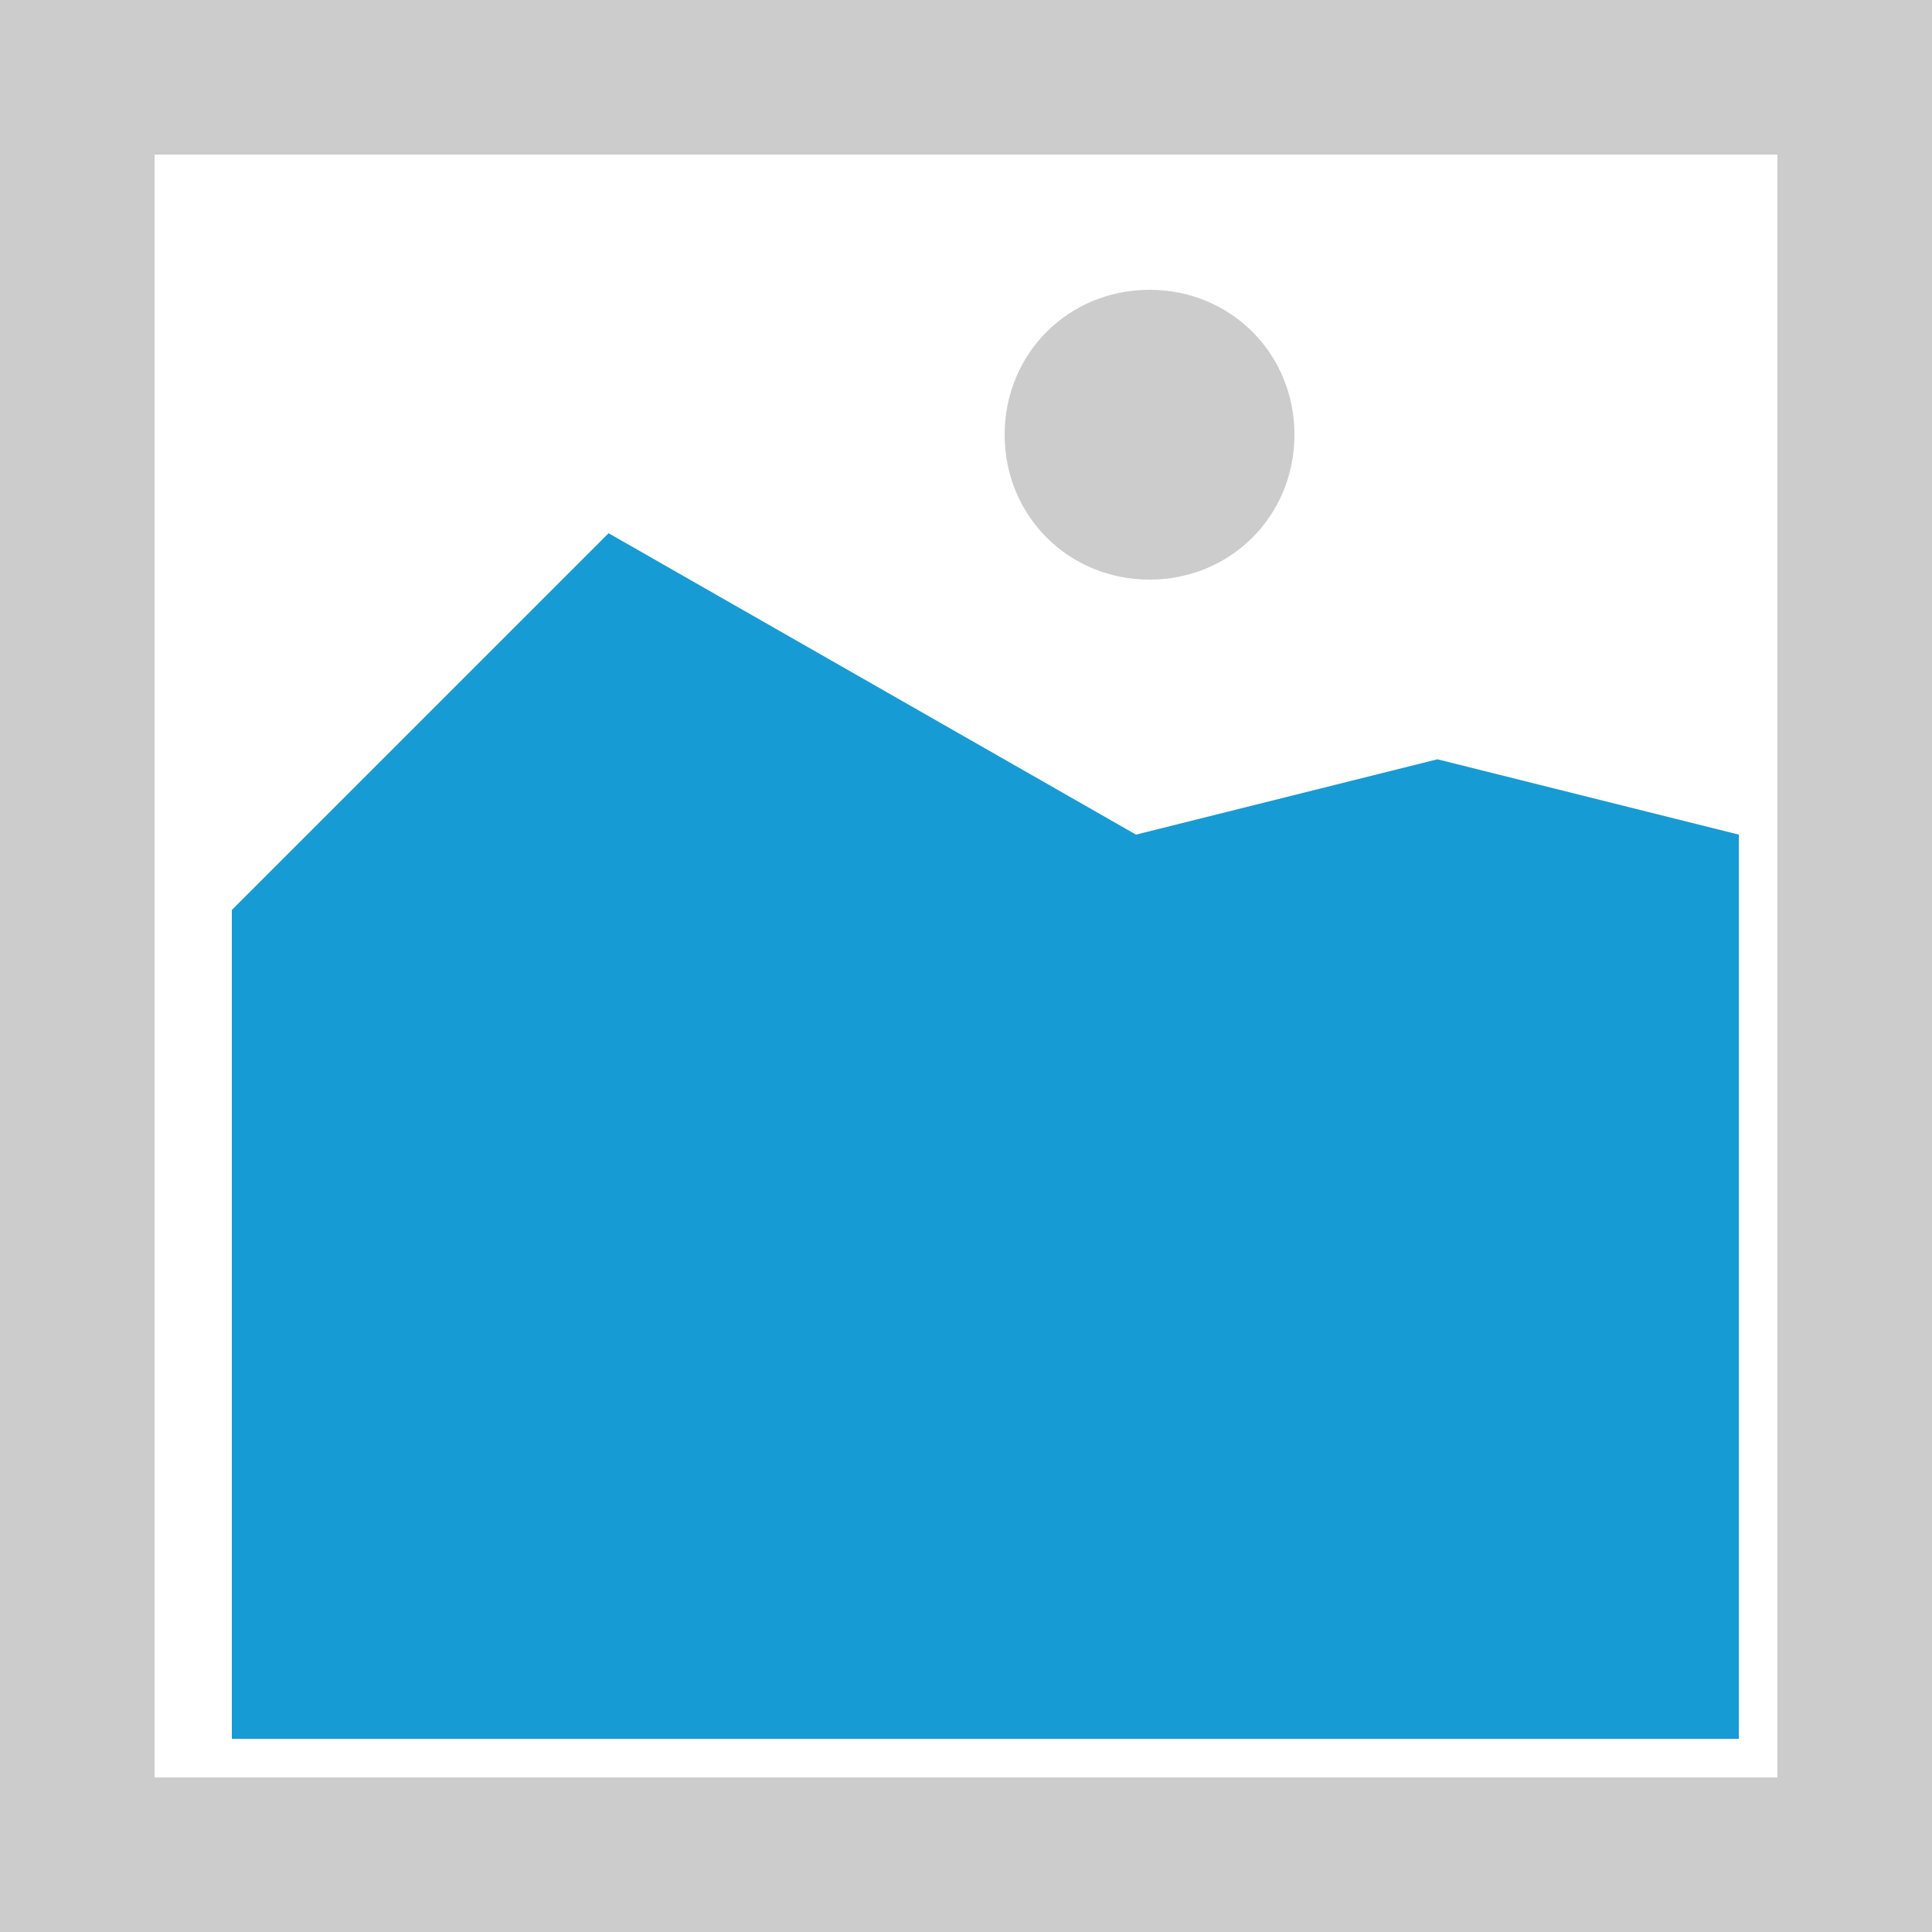
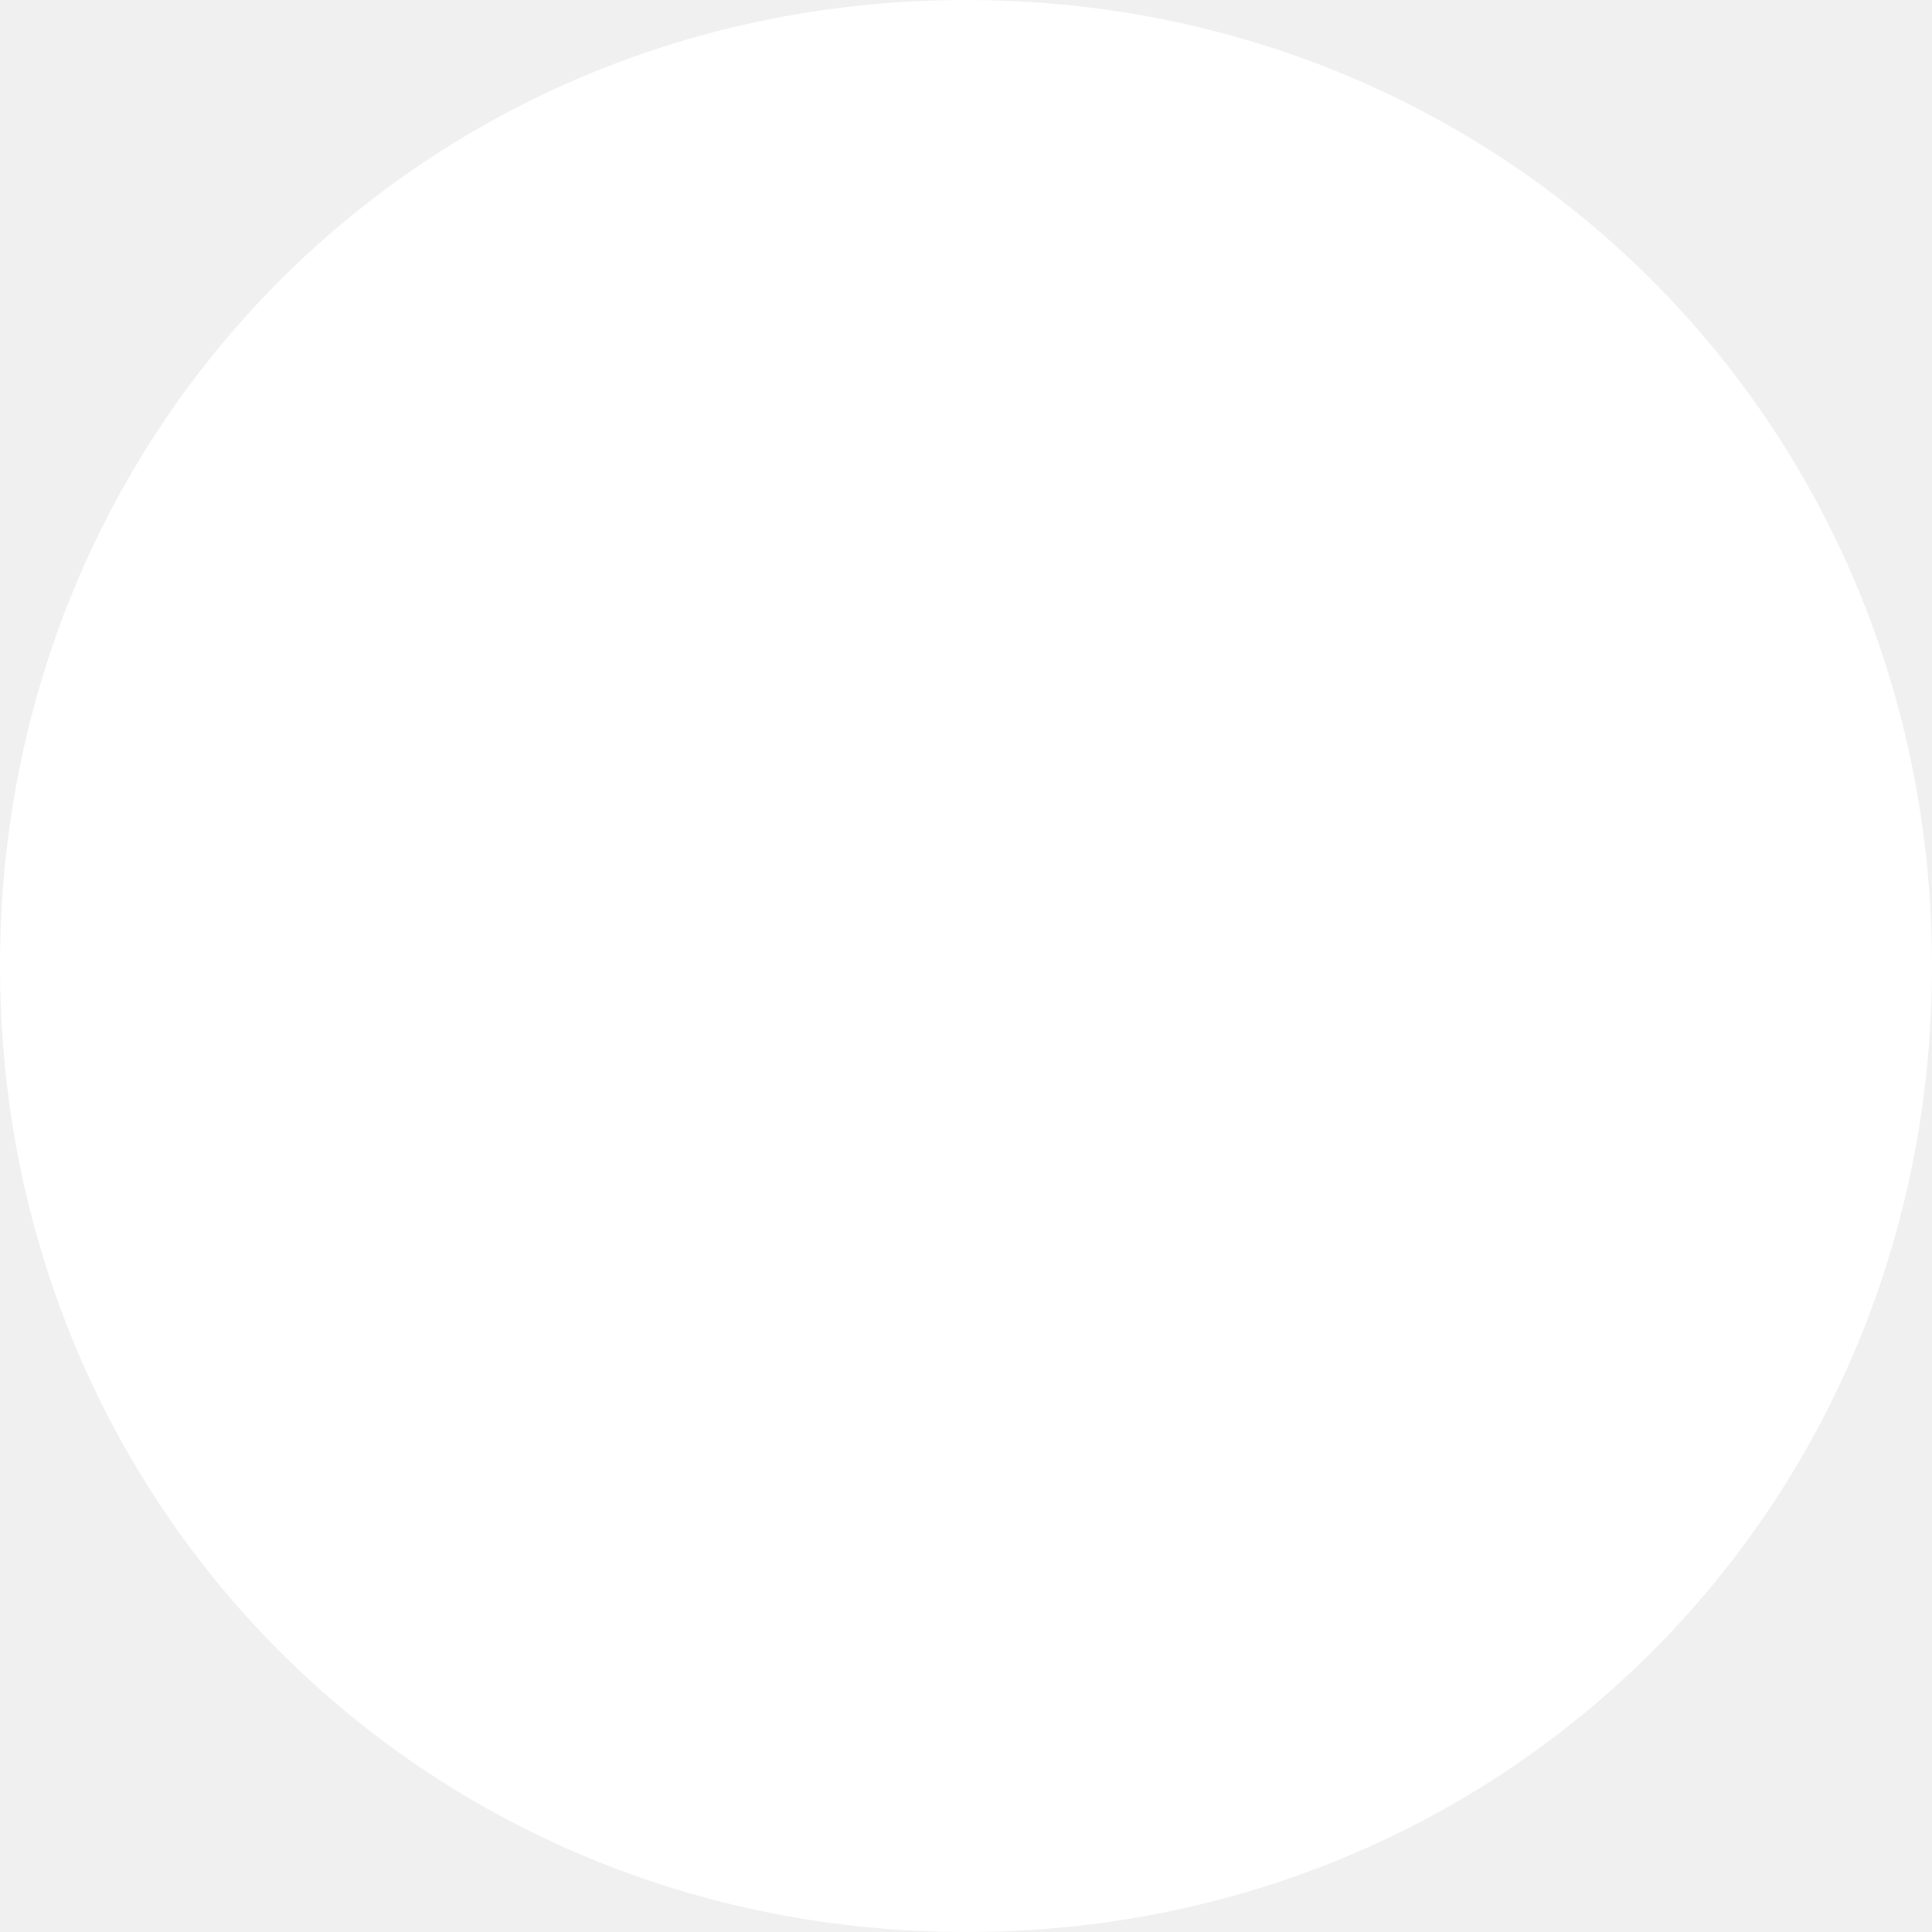
- <svg xmlns="http://www.w3.org/2000/svg" version="1.1" width="50px" height="50px">
-   <g transform="matrix(1 0 0 1 -134 -76 )">
-     <path d="M 134 76  L 184 76  L 184 126  L 134 126  L 134 76  " fill-rule="nonzero" fill="#cccccc" stroke="none" />
-     <path d="M 138 80  L 180 80  L 180 122  L 138 122  L 138 80  " fill-rule="nonzero" fill="#ffffff" stroke="none" />
-     <path d="M 163.75 91  C 161.65 91  160 89.35  160 87.25  C 160 85.15  161.65 83.5  163.75 83.5  C 165.85 83.5  167.5 85.15  167.5 87.25  C 167.5 89.35  165.85 91  163.75 91  " fill-rule="nonzero" fill="#cccccc" stroke="none" />
-     <path d="M 140 121  L 140 99.55  L 149.75 89.8  L 163.4 97.6  L 171.2 95.65  L 179 97.6  L 179 121  L 140 121  " fill-rule="nonzero" fill="#169bd5" stroke="none" />
+ <svg xmlns="http://www.w3.org/2000/svg" version="1.1" width="6px" height="6px">
+   <g transform="matrix(1 0 0 1 -468 -41 )">
+     <path d="M 471 41  C 472.68 41  474 42.32  474 44  C 474 45.68  472.68 47  471 47  C 469.32 47  468 45.68  468 44  C 468 42.32  469.32 41  471 41  Z " fill-rule="nonzero" fill="#ffffff" stroke="none" />
  </g>
</svg>
